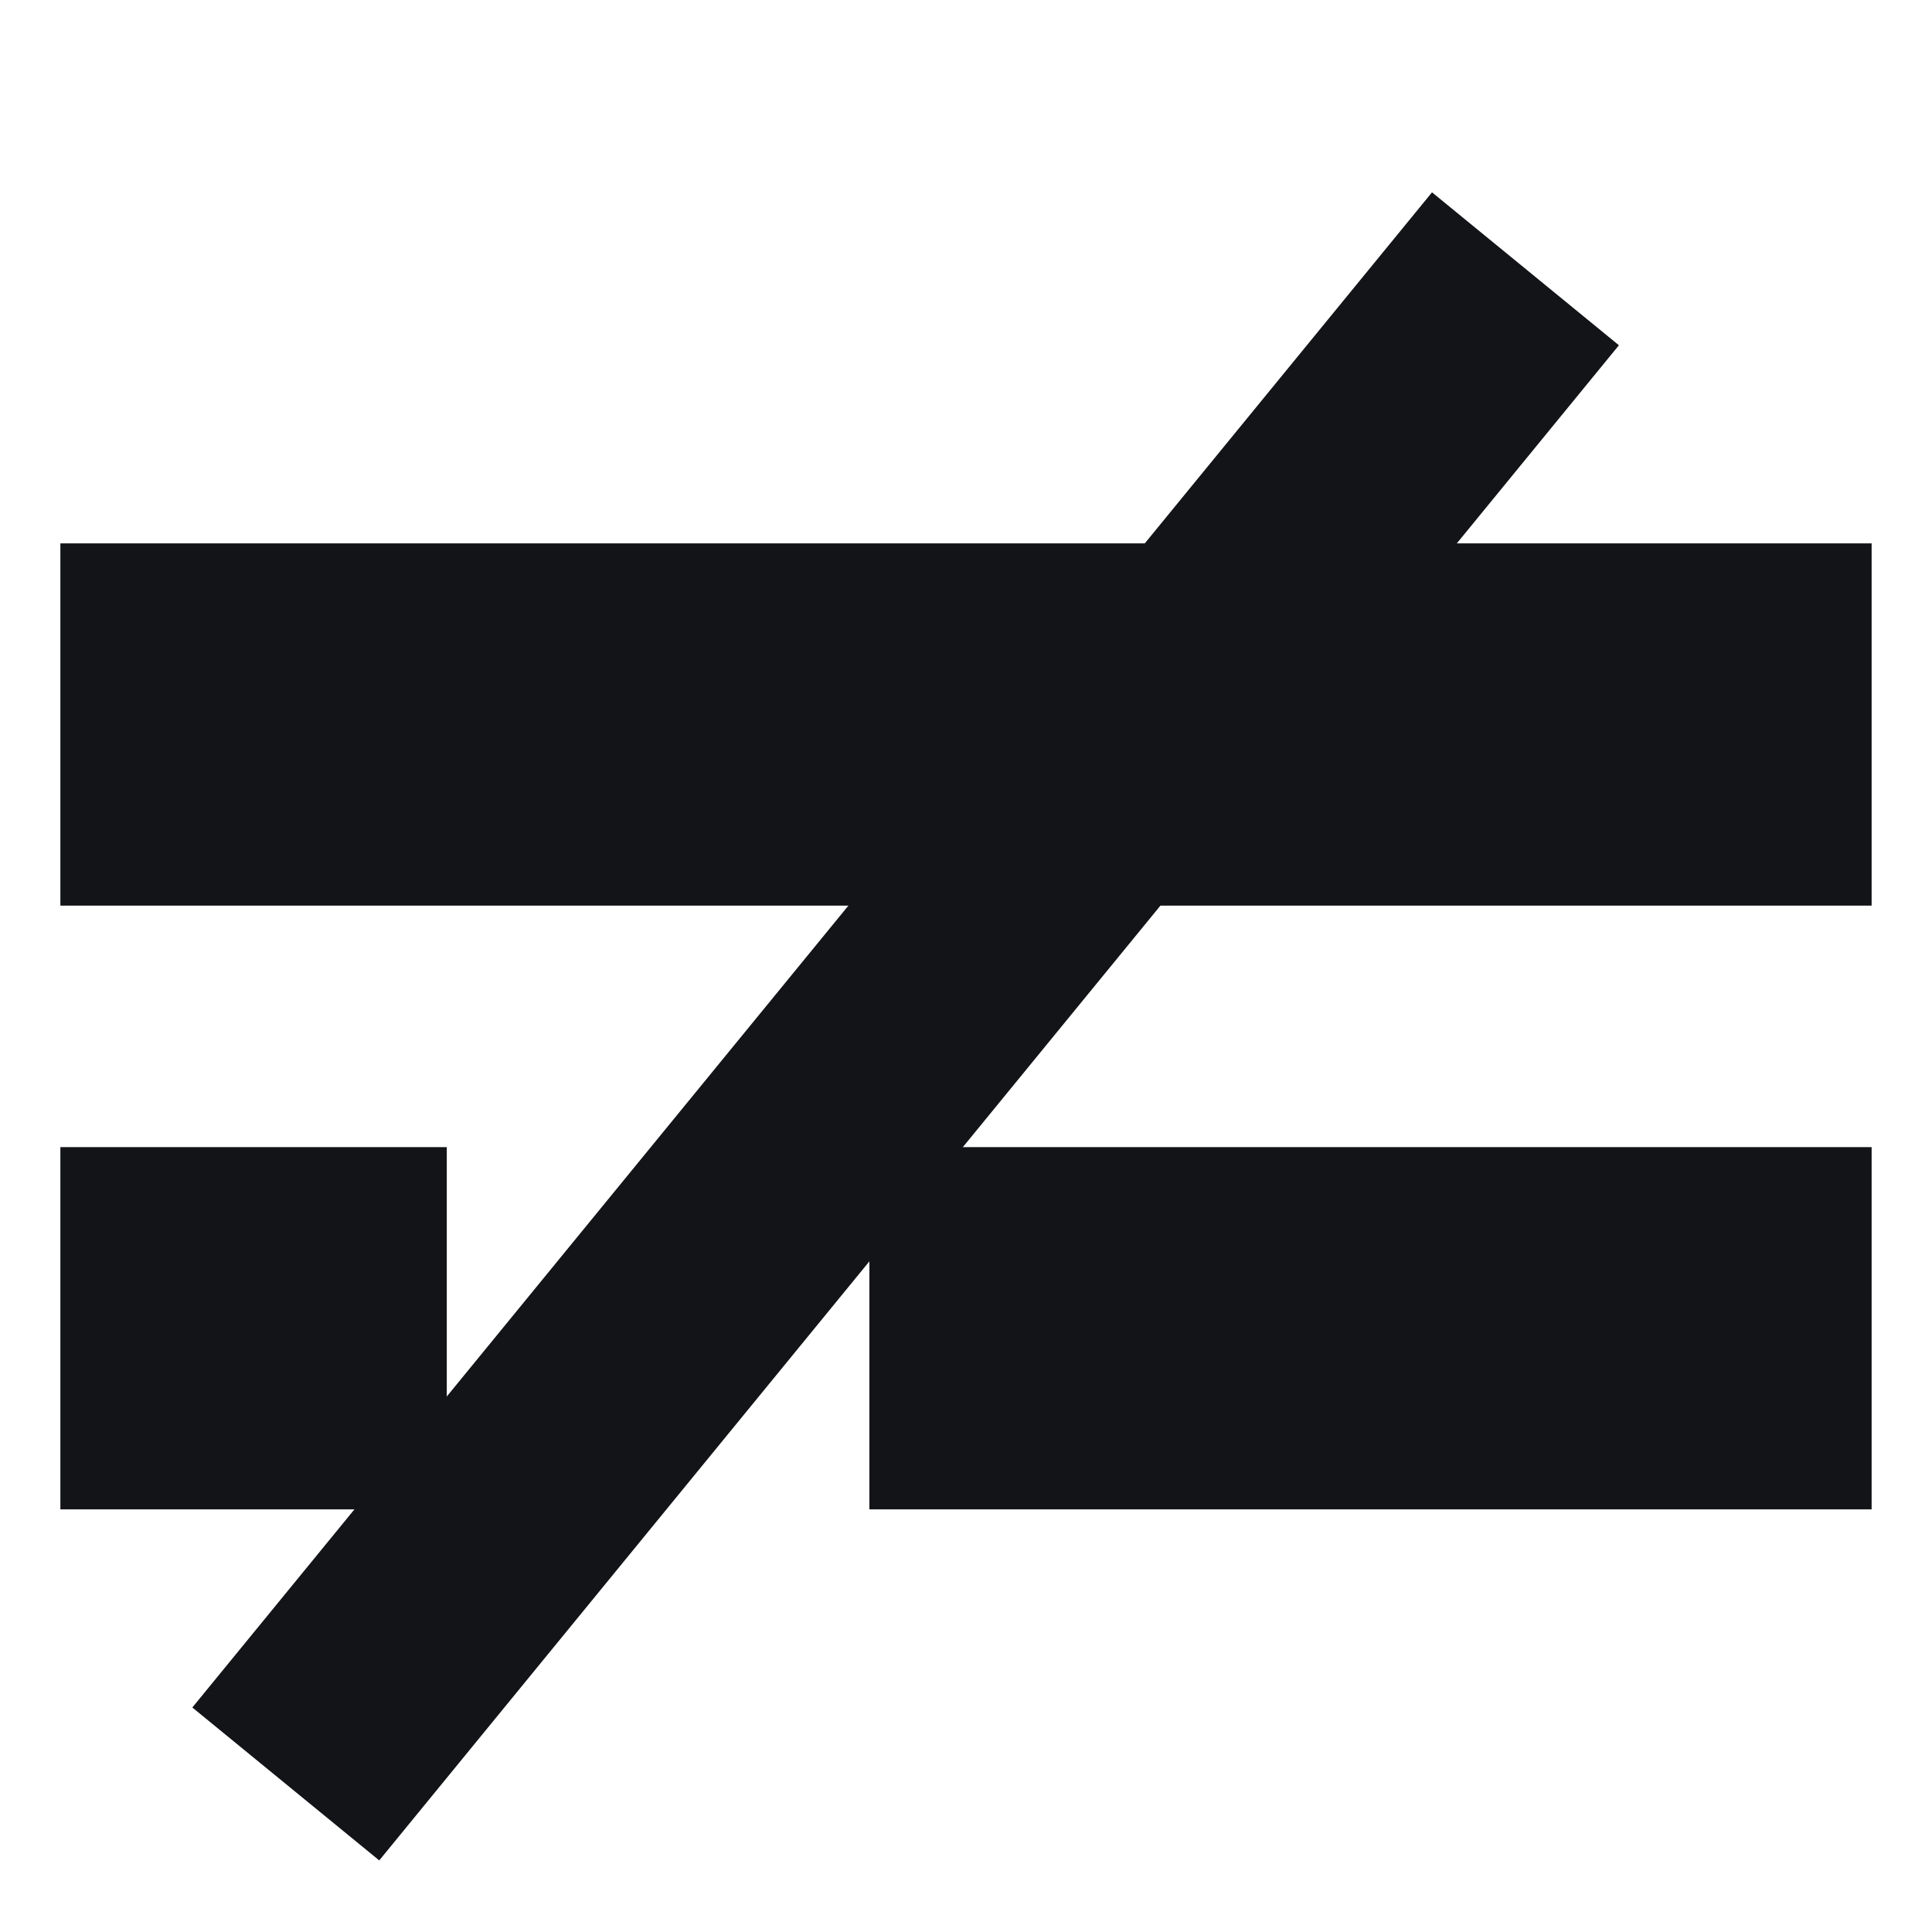
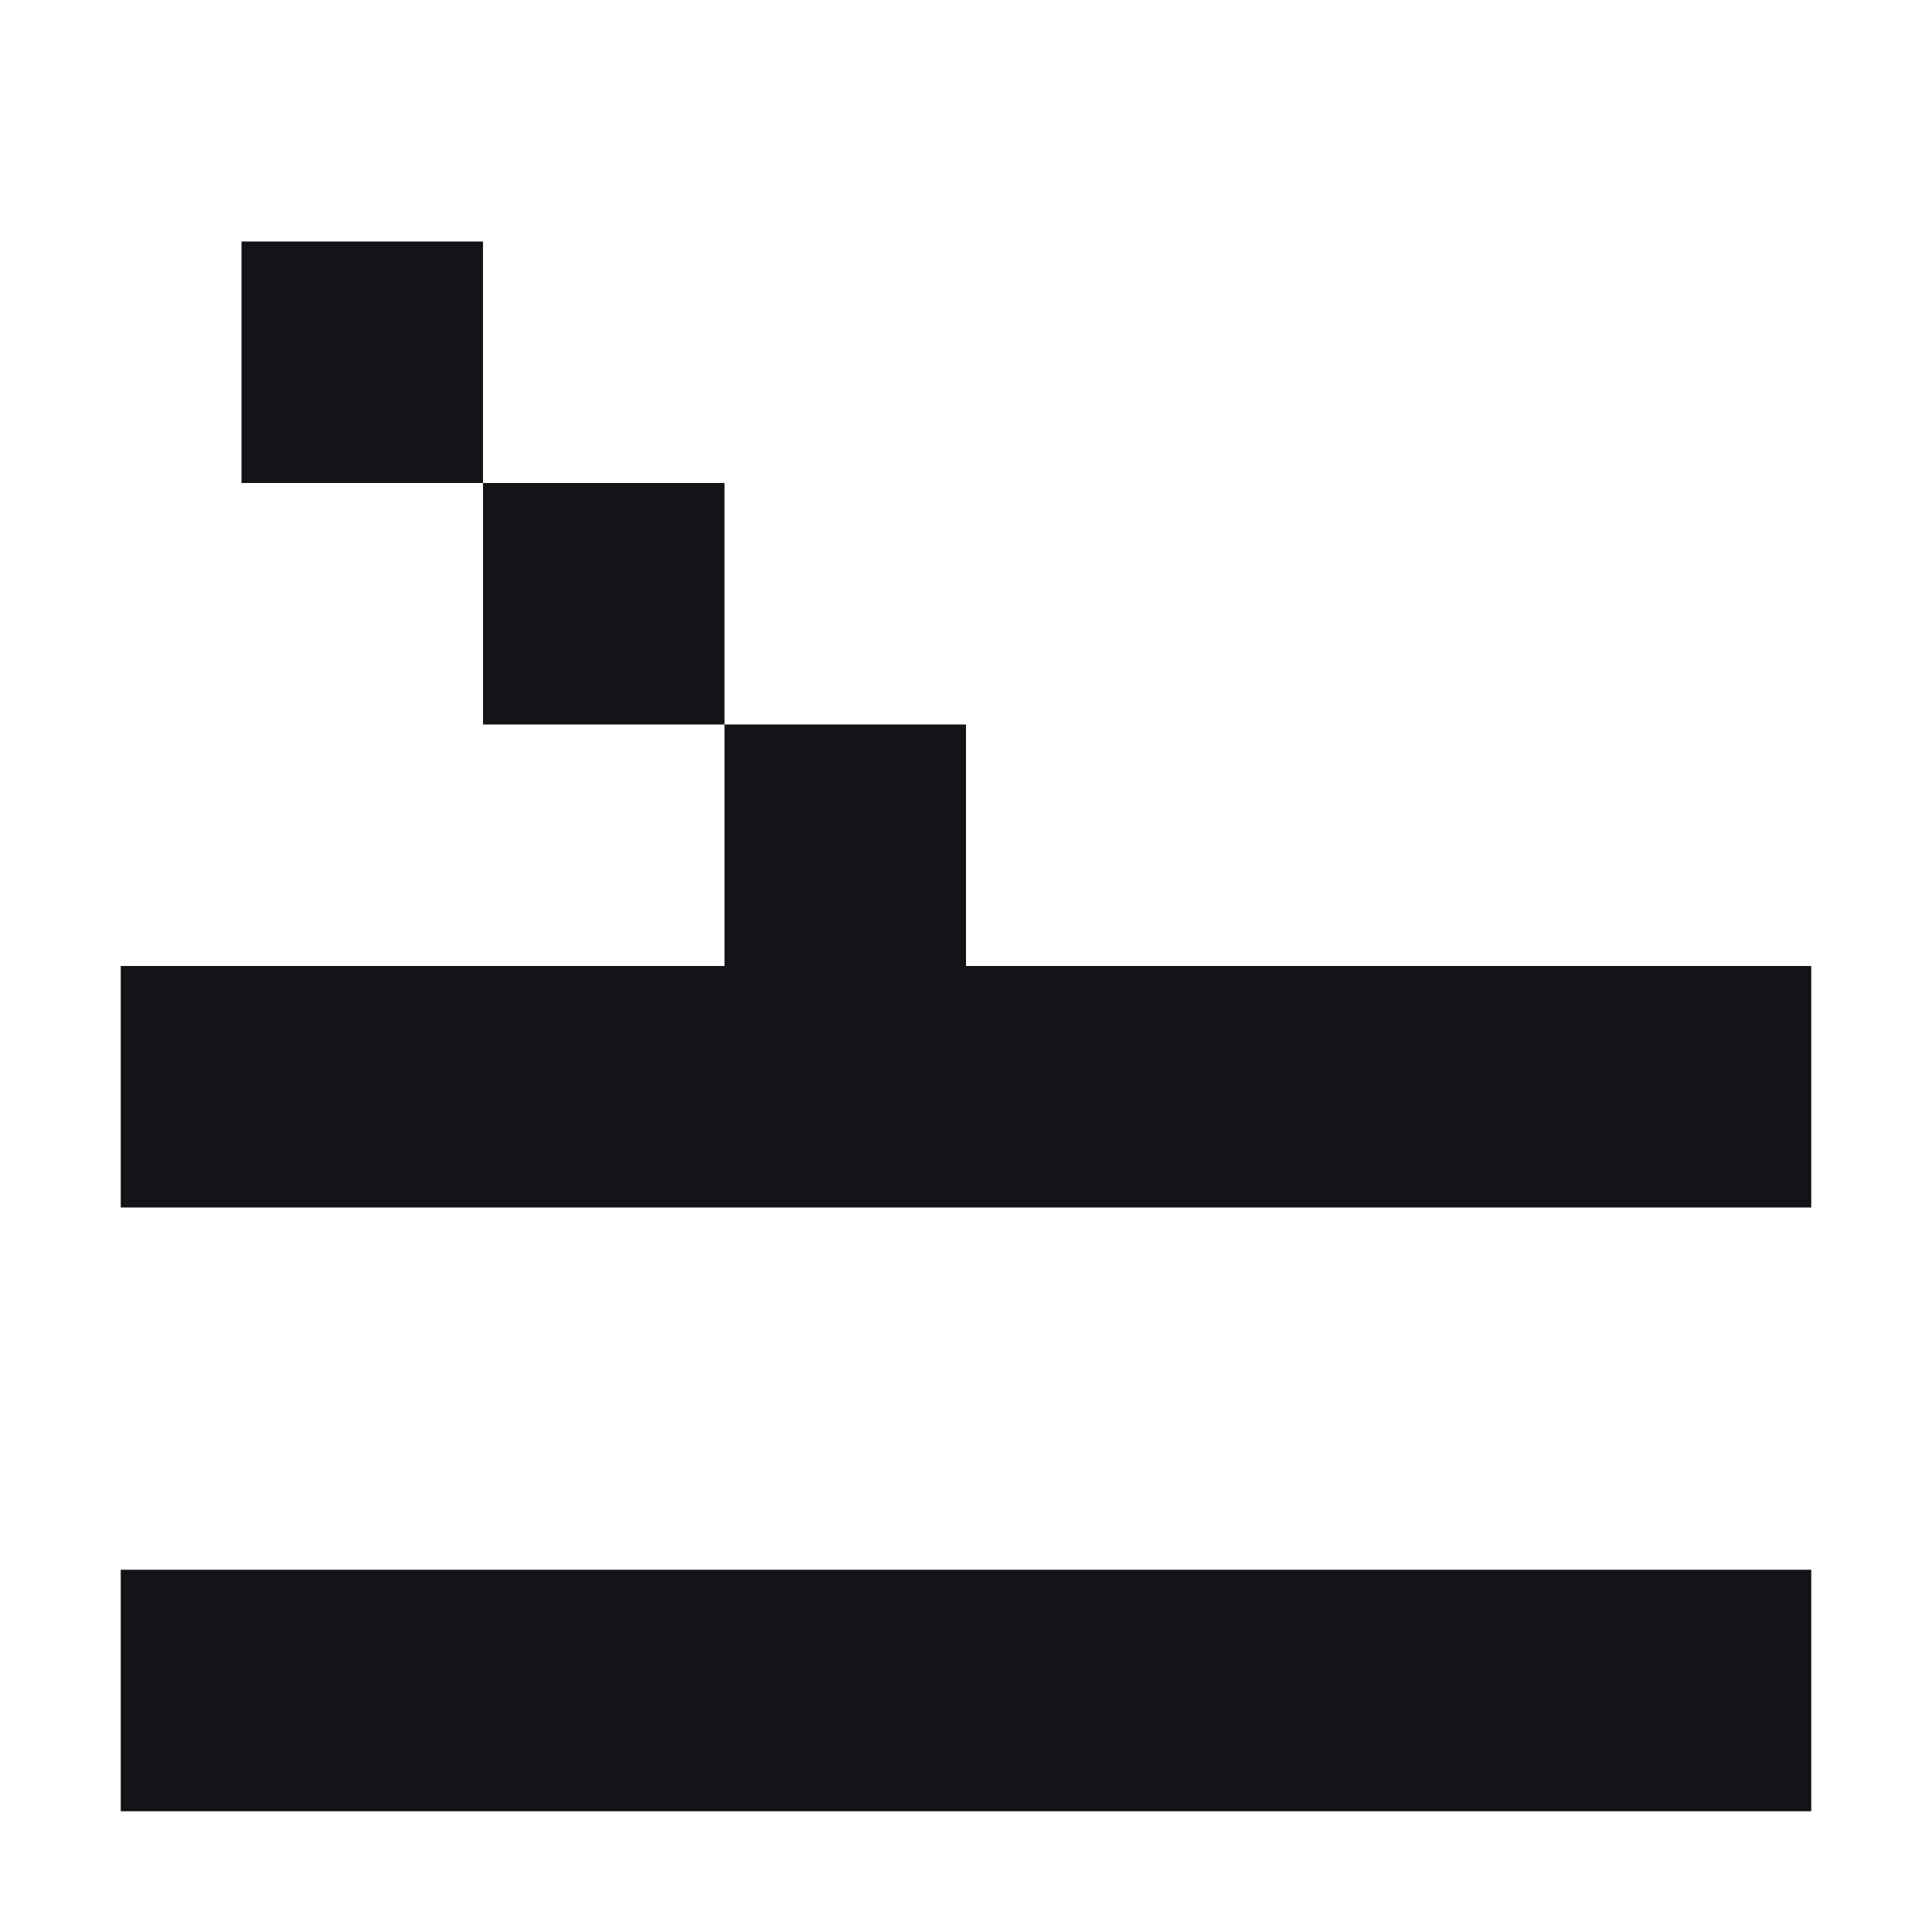
<svg xmlns="http://www.w3.org/2000/svg" viewBox="0 0 16 16" width="16" height="16" fill="none">
-   <style>.i{fill:#121417;stroke:#121417}@media (prefers-color-scheme:dark){.i{fill:#ECEEF0;stroke:#ECEEF0}}</style>
-   <path class="i" stroke="none" d="M1 5h14v2H1zM1 10h2.2v2H1zM7.7 10H15v2H7.7z" />
-   <path class="i" fill="none" stroke-width="2" stroke-linecap="square" d="M3 14L12 3" />
+   <style>.i{fill:#121417}@media (prefers-color-scheme:dark){.i{fill:#ECEEF0}}</style>
+   <path class="i" d="M1 8h14v2H1zM1 13h14v2H1zM2 2h2v2H2zM4 4h2v2H4zM6 6h2v2H6z" />
</svg>
